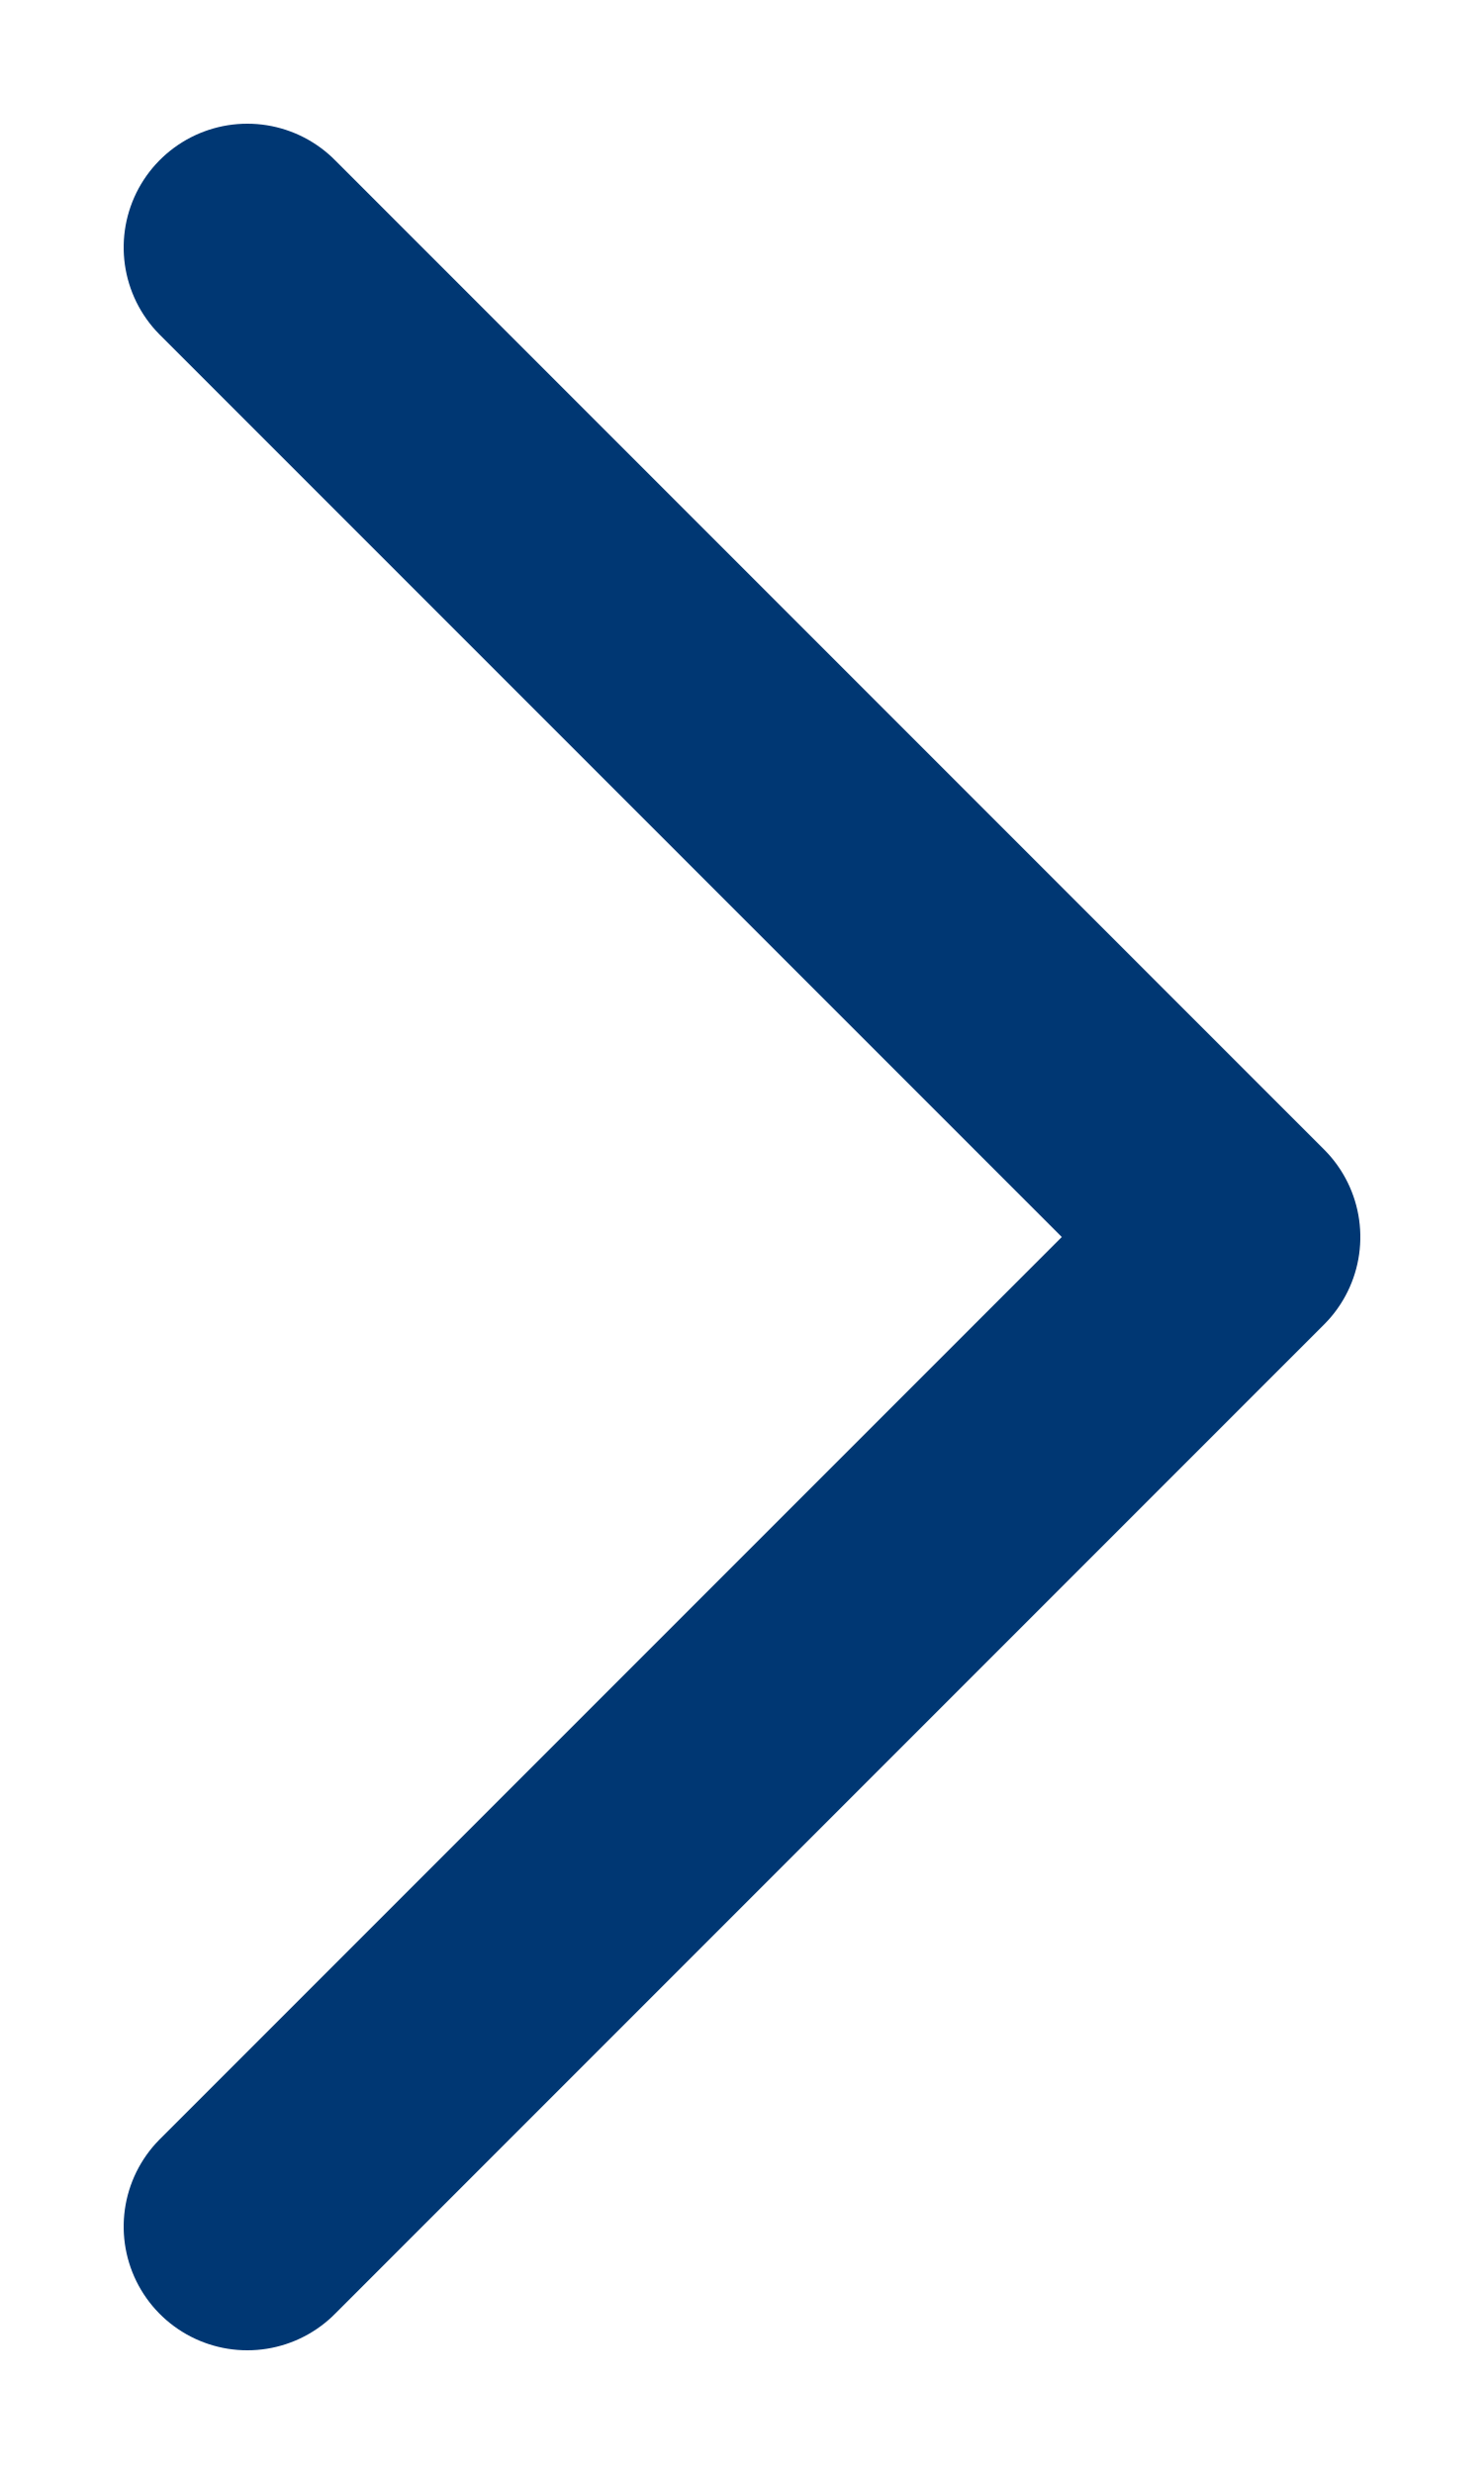
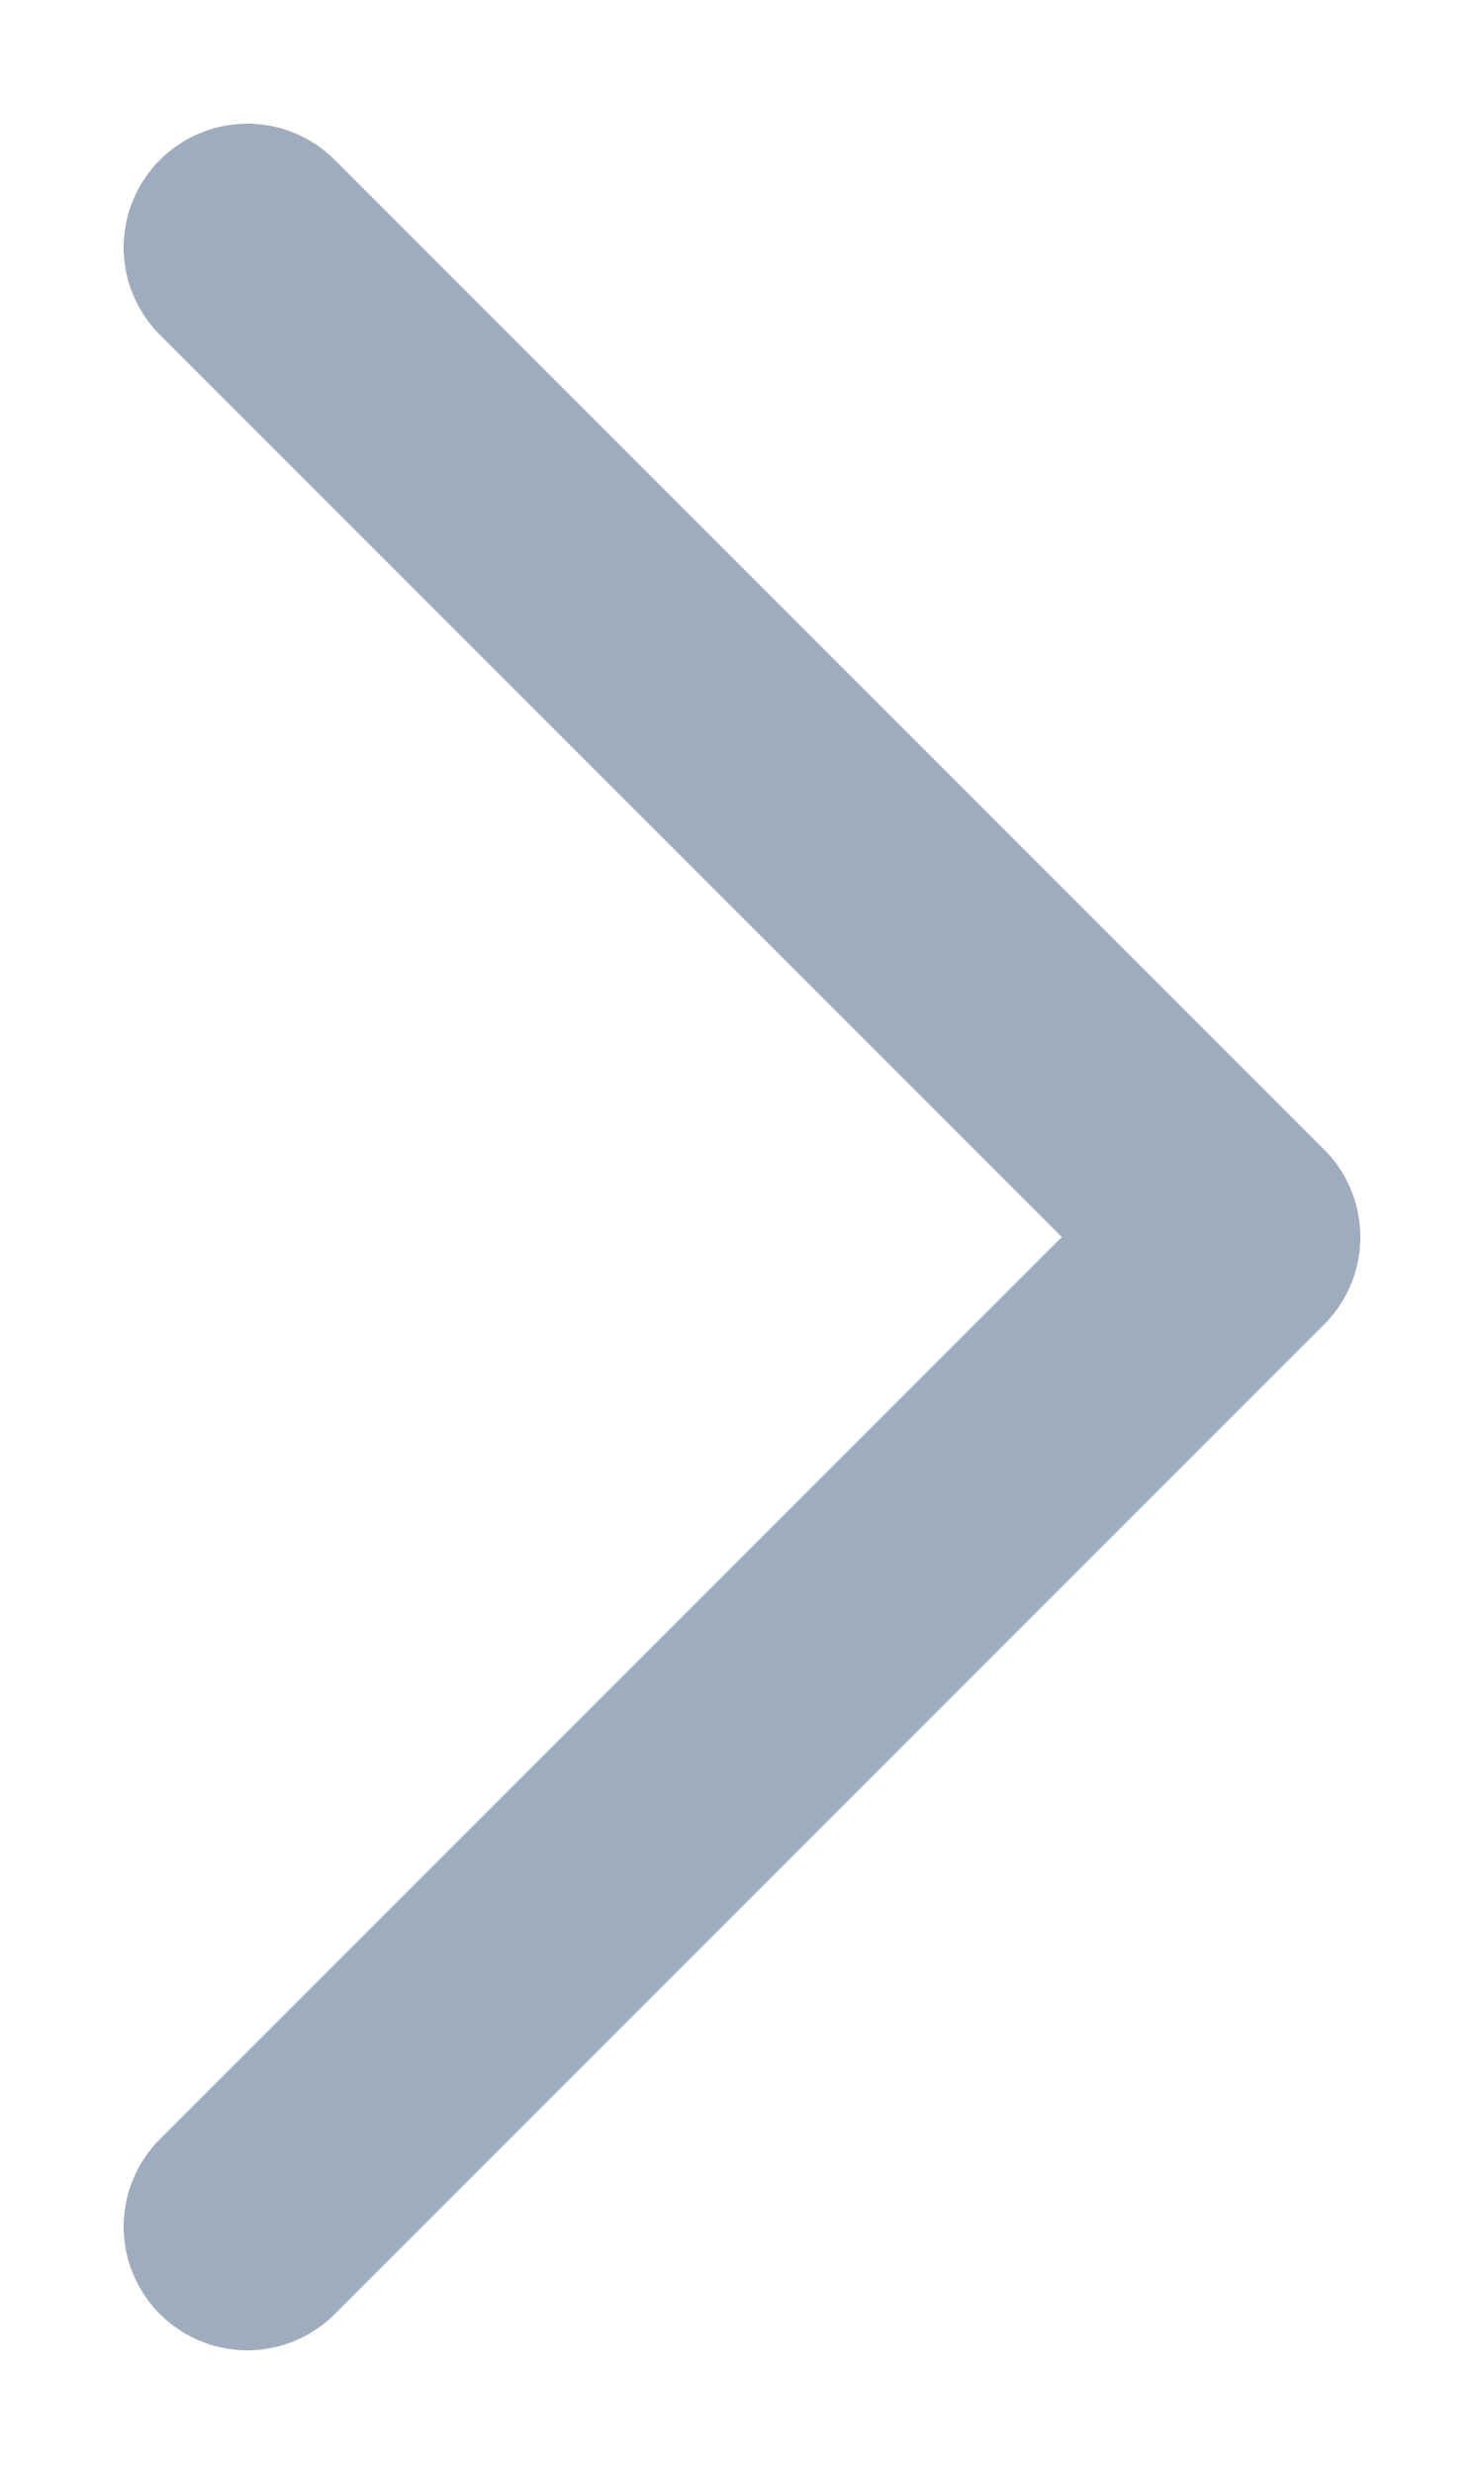
<svg xmlns="http://www.w3.org/2000/svg" width="6" height="10" viewBox="0 0 6 10" fill="none">
-   <path d="M0 0L4 4L8 0" transform="translate(1 9) rotate(-90)" stroke="#003773" stroke-linecap="round" stroke-linejoin="round" />
+   <path d="M0 0L4 4L8 0" transform="translate(1 9) rotate(-90)" stroke="#9facbd" stroke-linecap="round" stroke-linejoin="round" />
</svg>
